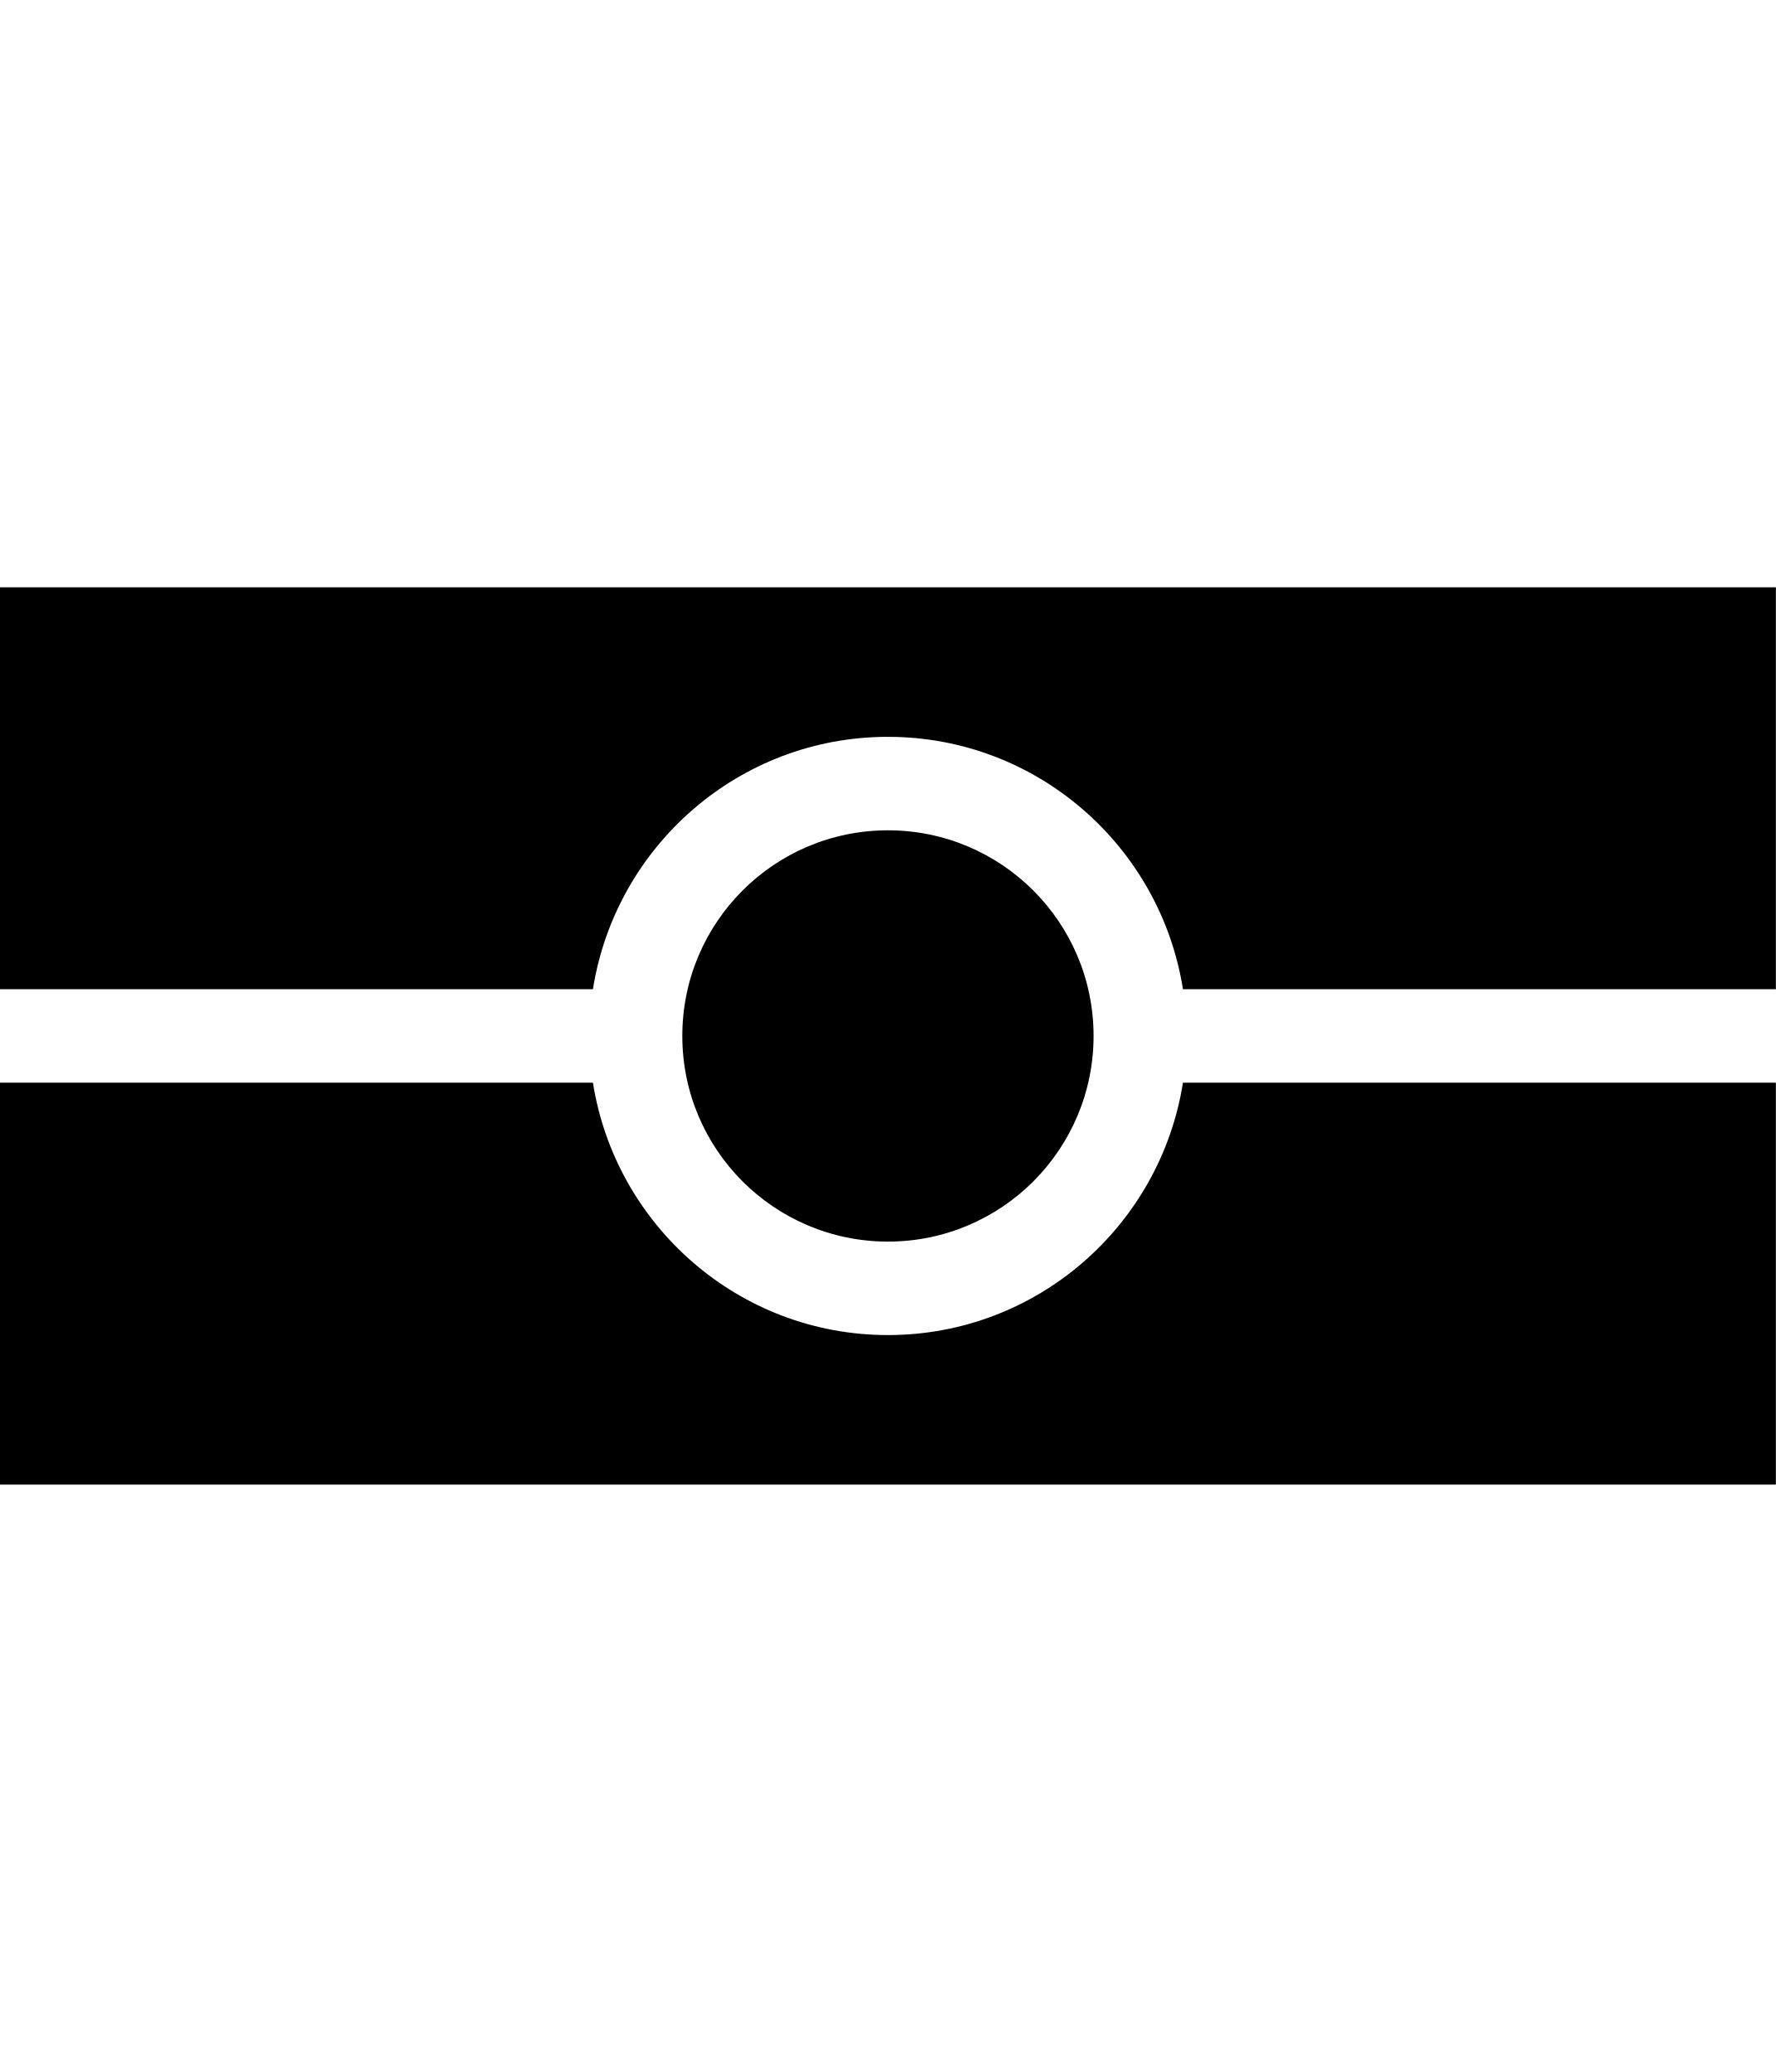
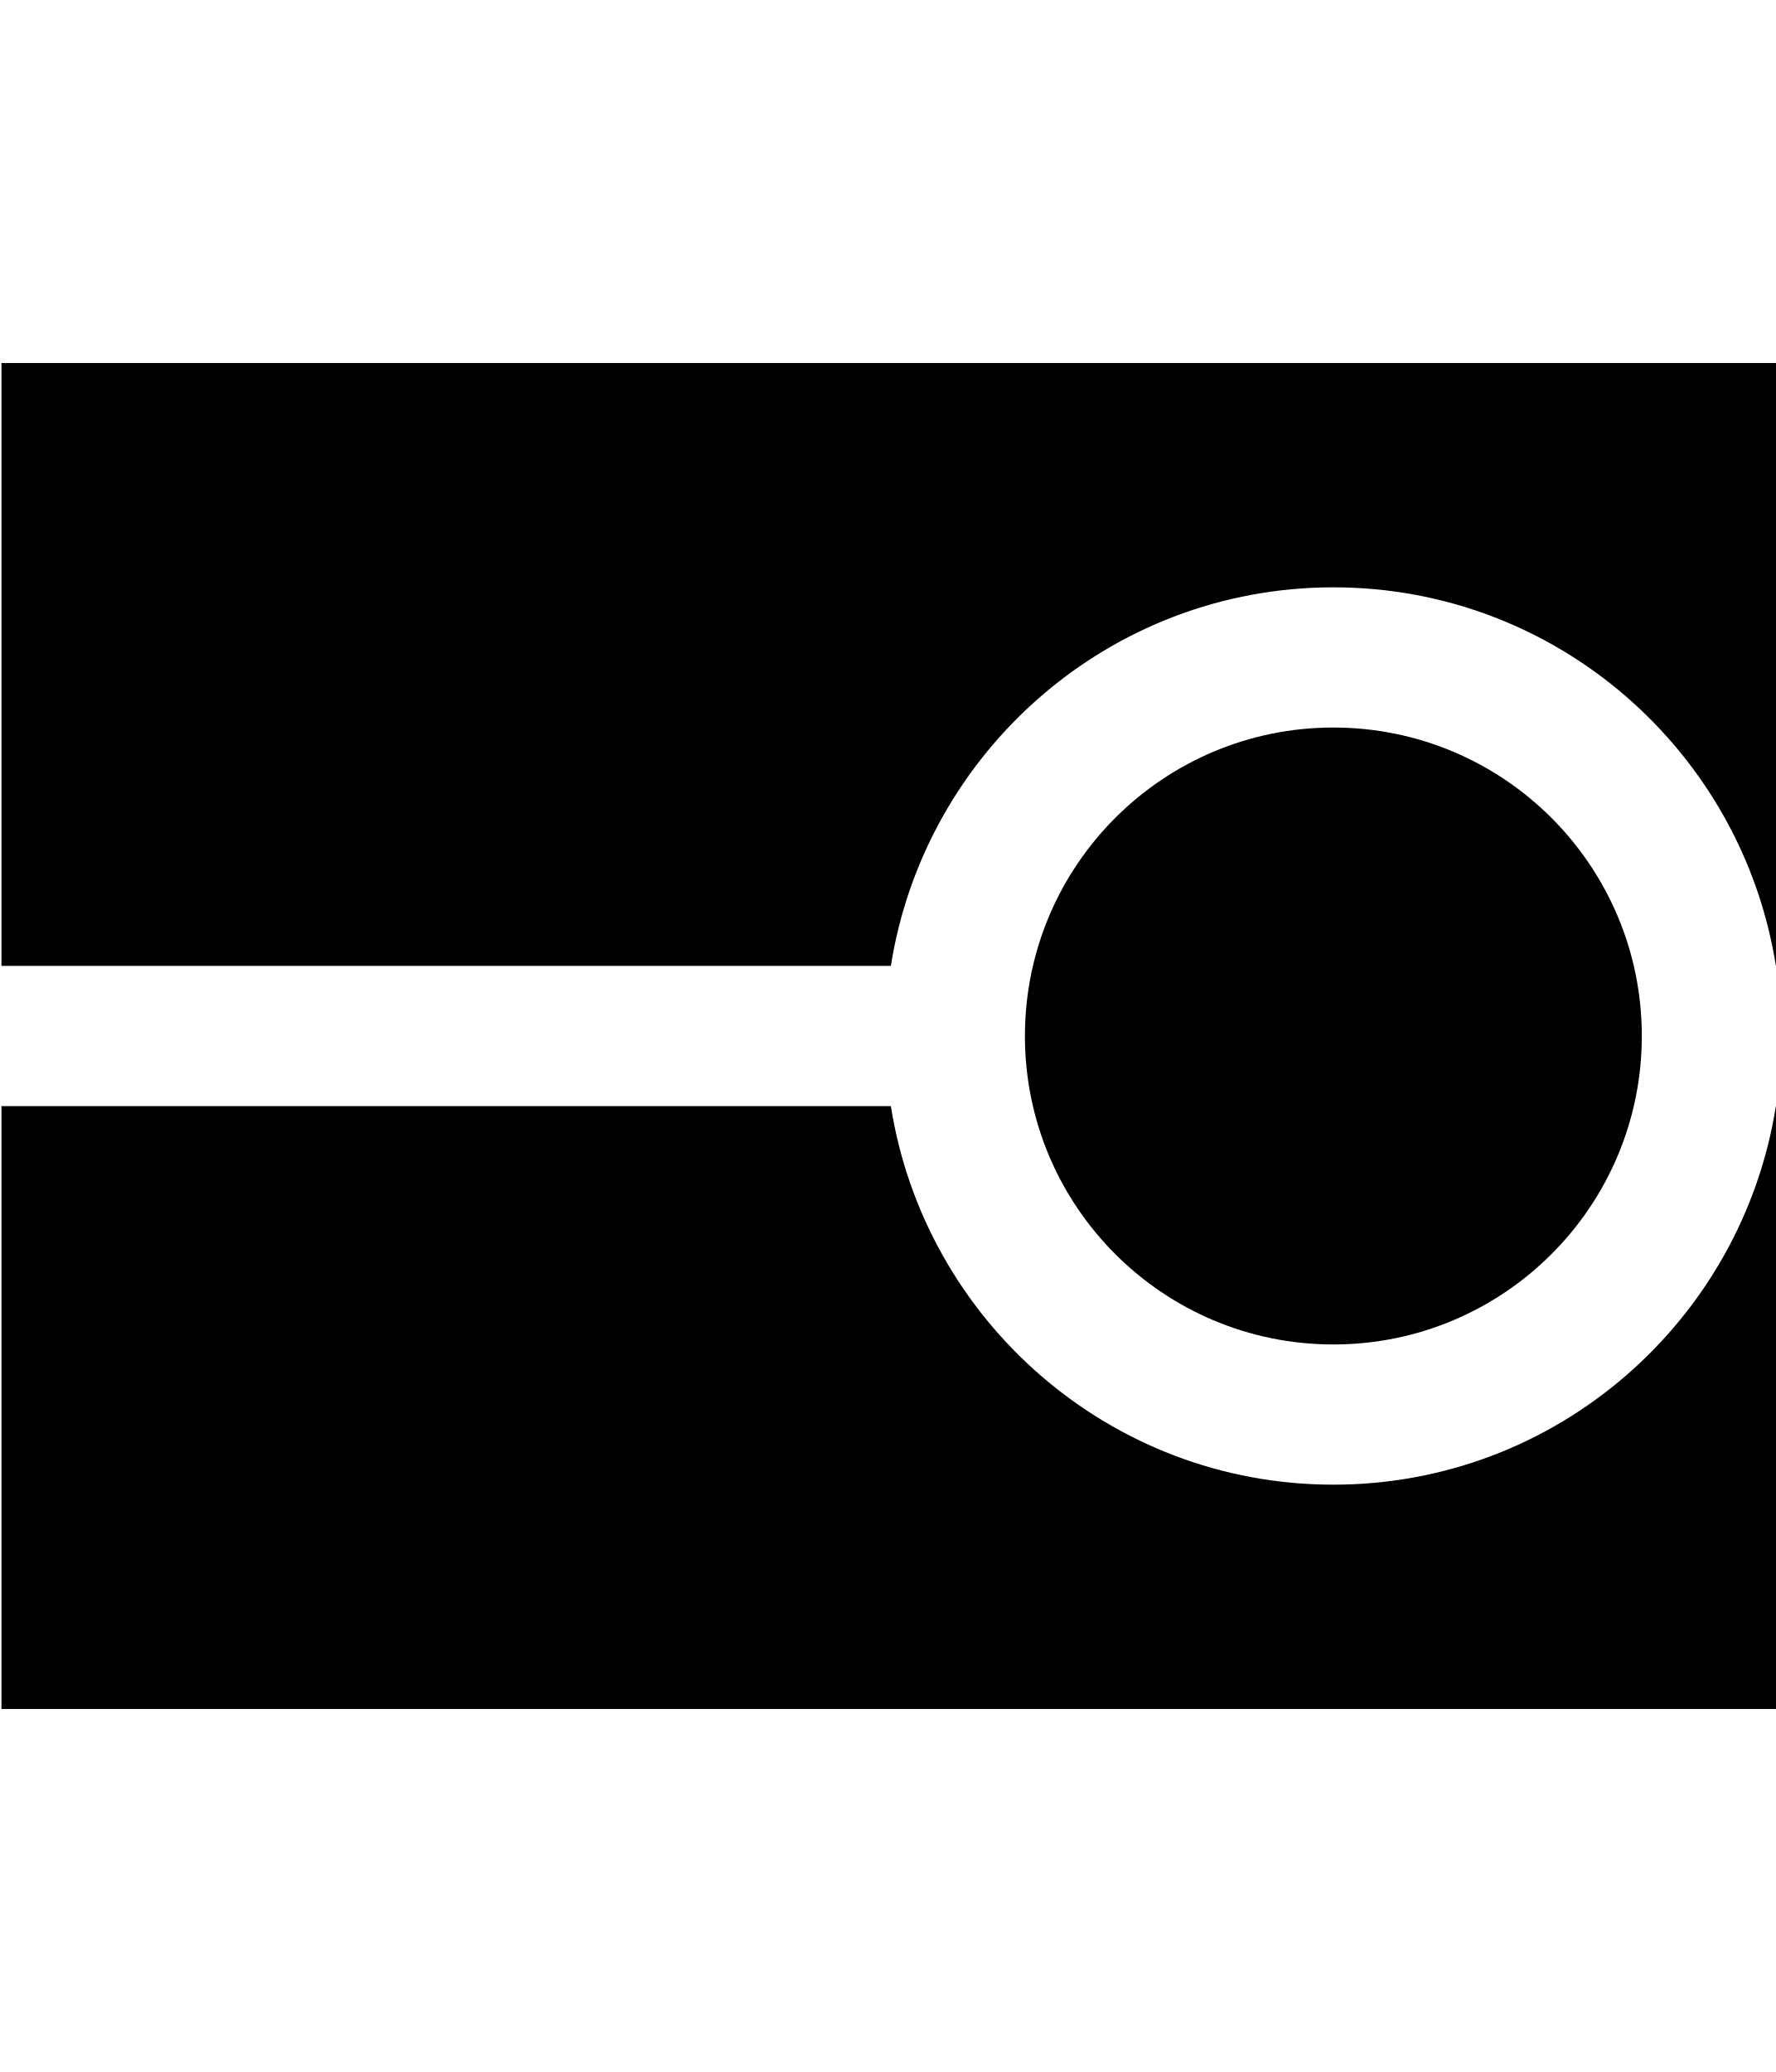
<svg xmlns="http://www.w3.org/2000/svg" width="1536" height="1792" viewBox="0 0 1536 1792">
-   <path d="M945.853 895.958A177.853 177.853 0 0 1 768 1073.81a177.853 177.853 0 0 1-177.853-177.853A177.853 177.853 0 0 1 768 718.105a177.853 177.853 0 0 1 177.853 177.853zM0 507.916v347.62h512.842C532.362 732.027 639.03 637.264 768 637.264c128.97 0 235.639 94.763 255.158 218.274H1536V507.916zm0 428.463V1284h1536V936.379h-512.842c-19.519 123.51-126.187 218.274-255.158 218.274-128.97 0-235.639-94.763-255.158-218.274z" />
+   <path d="M1420.043 896a266.78 266.78 0 0 1-266.78 266.778 266.78 266.78 0 0 1-266.78-266.78 266.78 266.78 0 0 1 266.78-266.778A266.78 266.78 0 0 1 1420.043 896zM1.263 313.937v521.43h769.263c29.28-185.263 189.282-327.408 382.737-327.408S1506.721 650.104 1536 835.37h769.263V313.937zm0 642.695v521.431h2304V956.632H1536c-29.279 185.265-189.28 327.41-382.737 327.41-193.455 0-353.458-142.144-382.737-327.41z" />
</svg>
